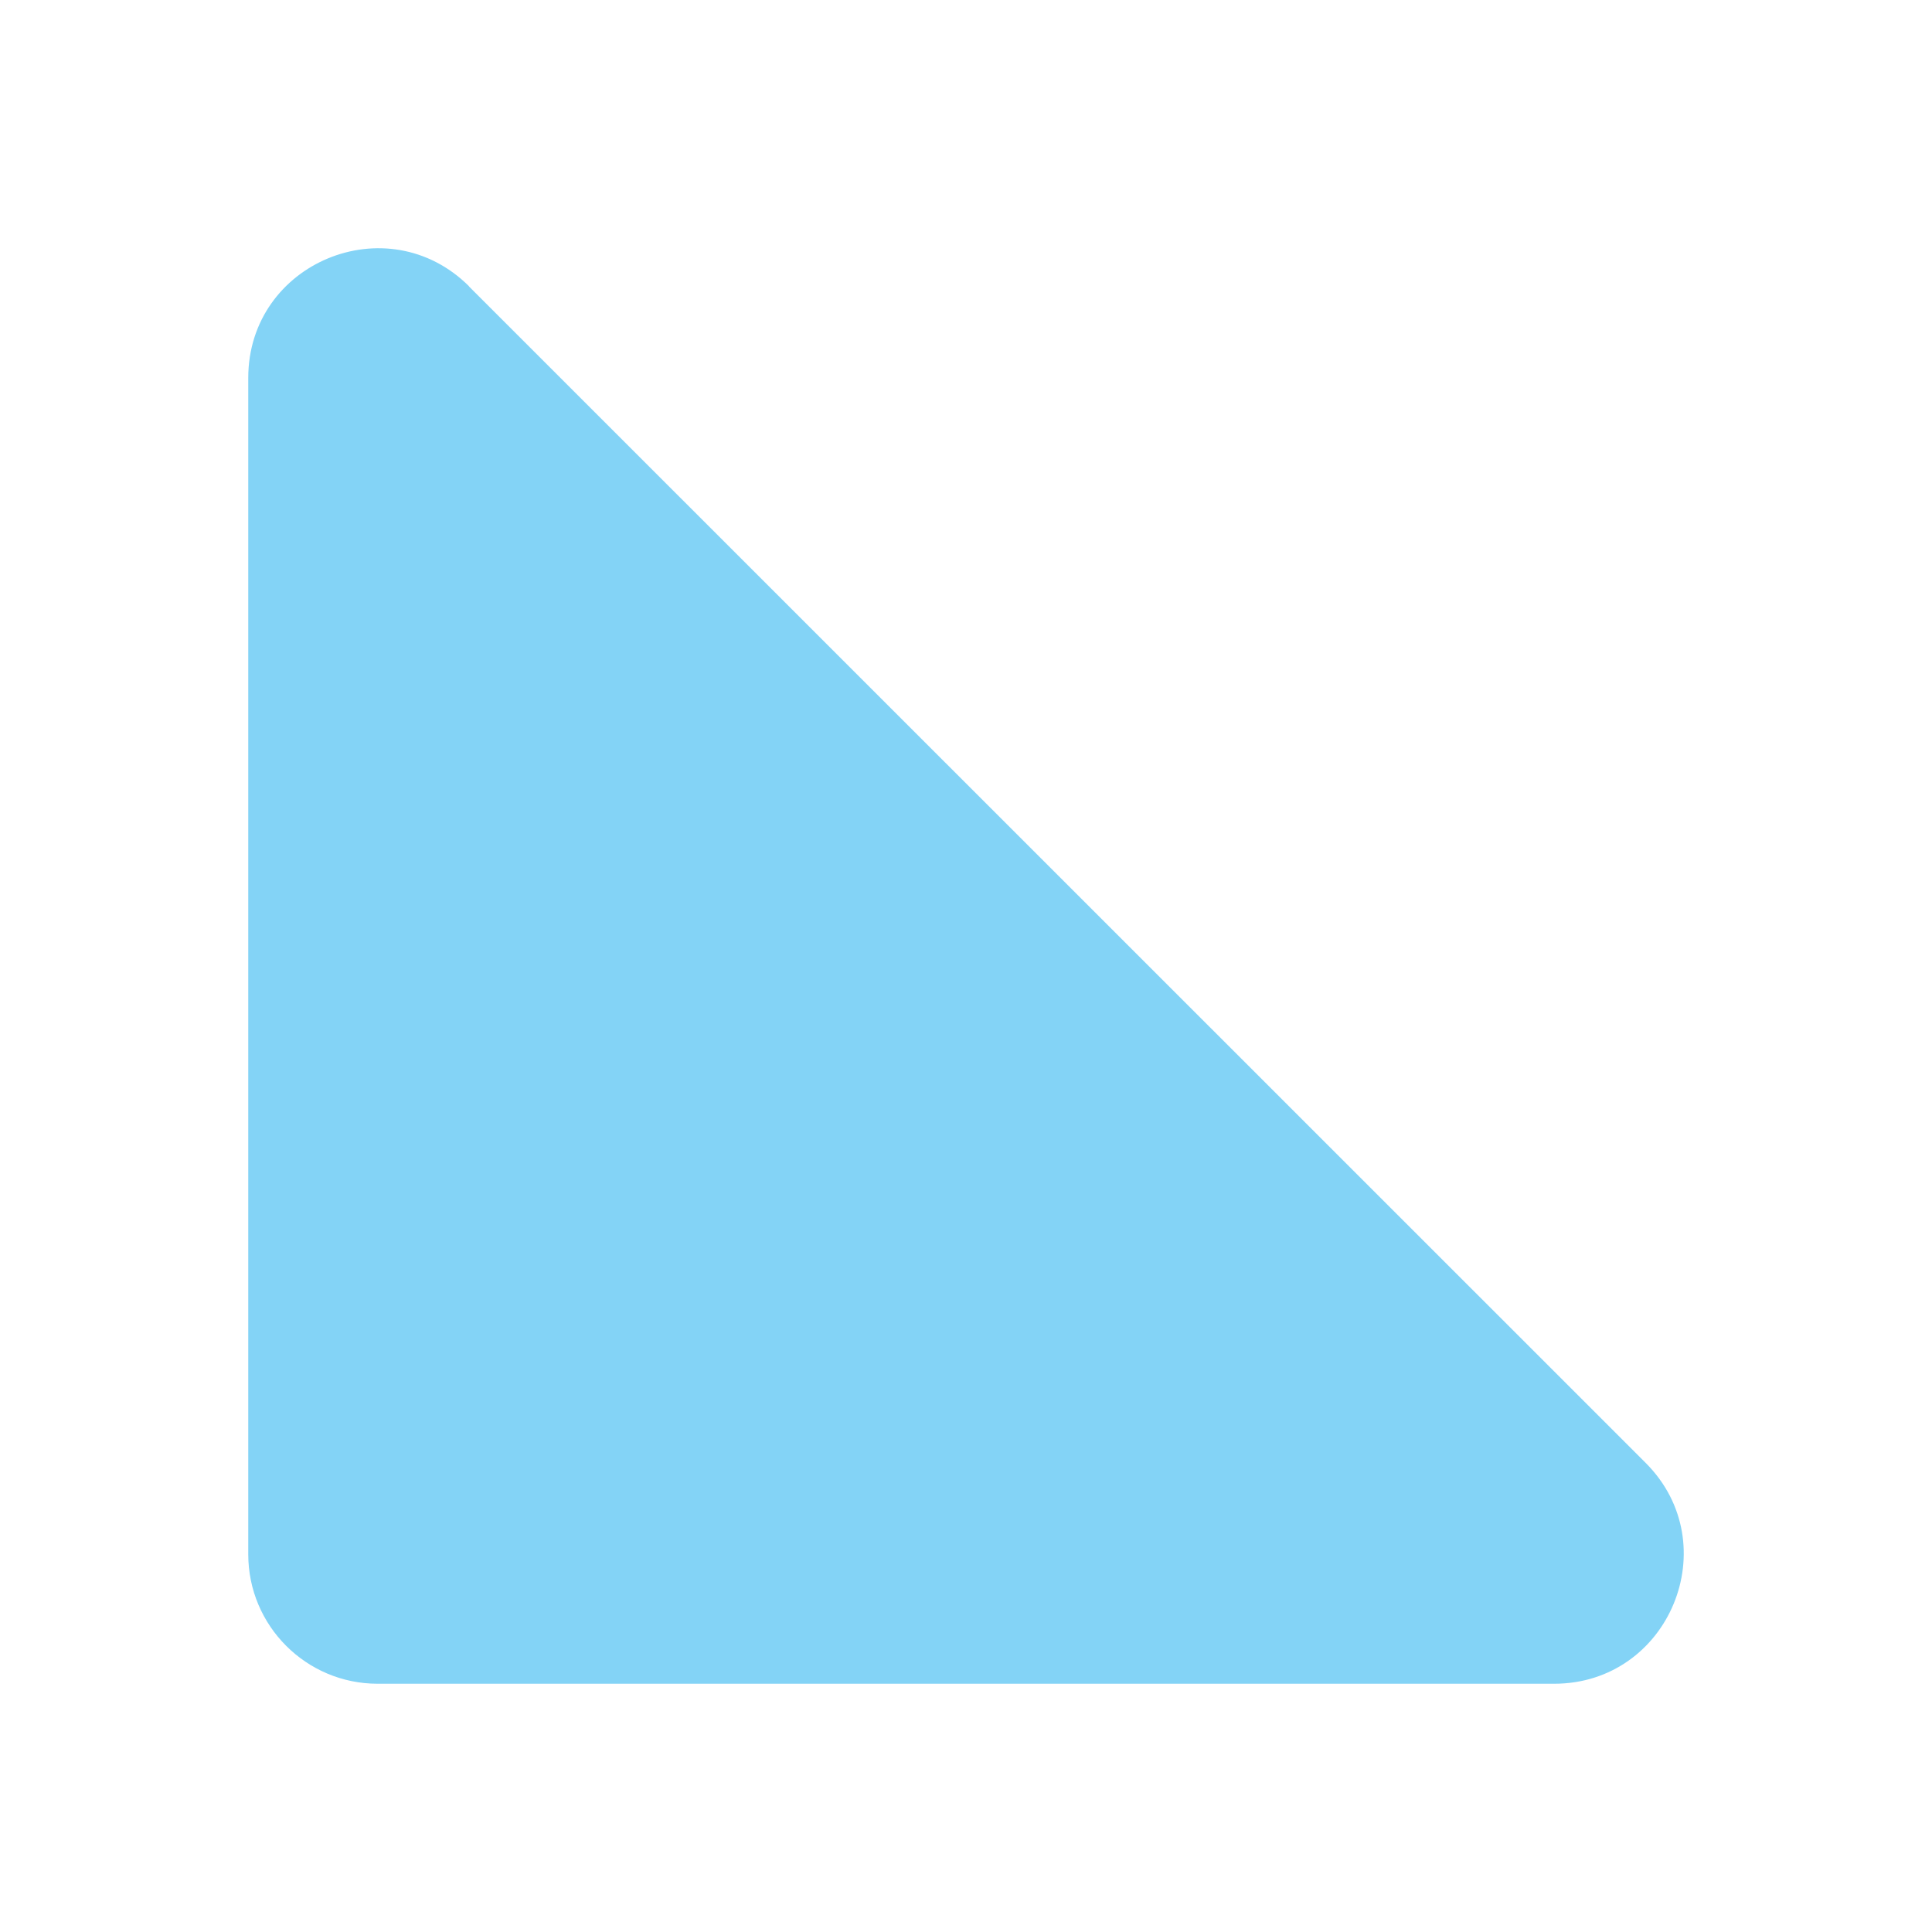
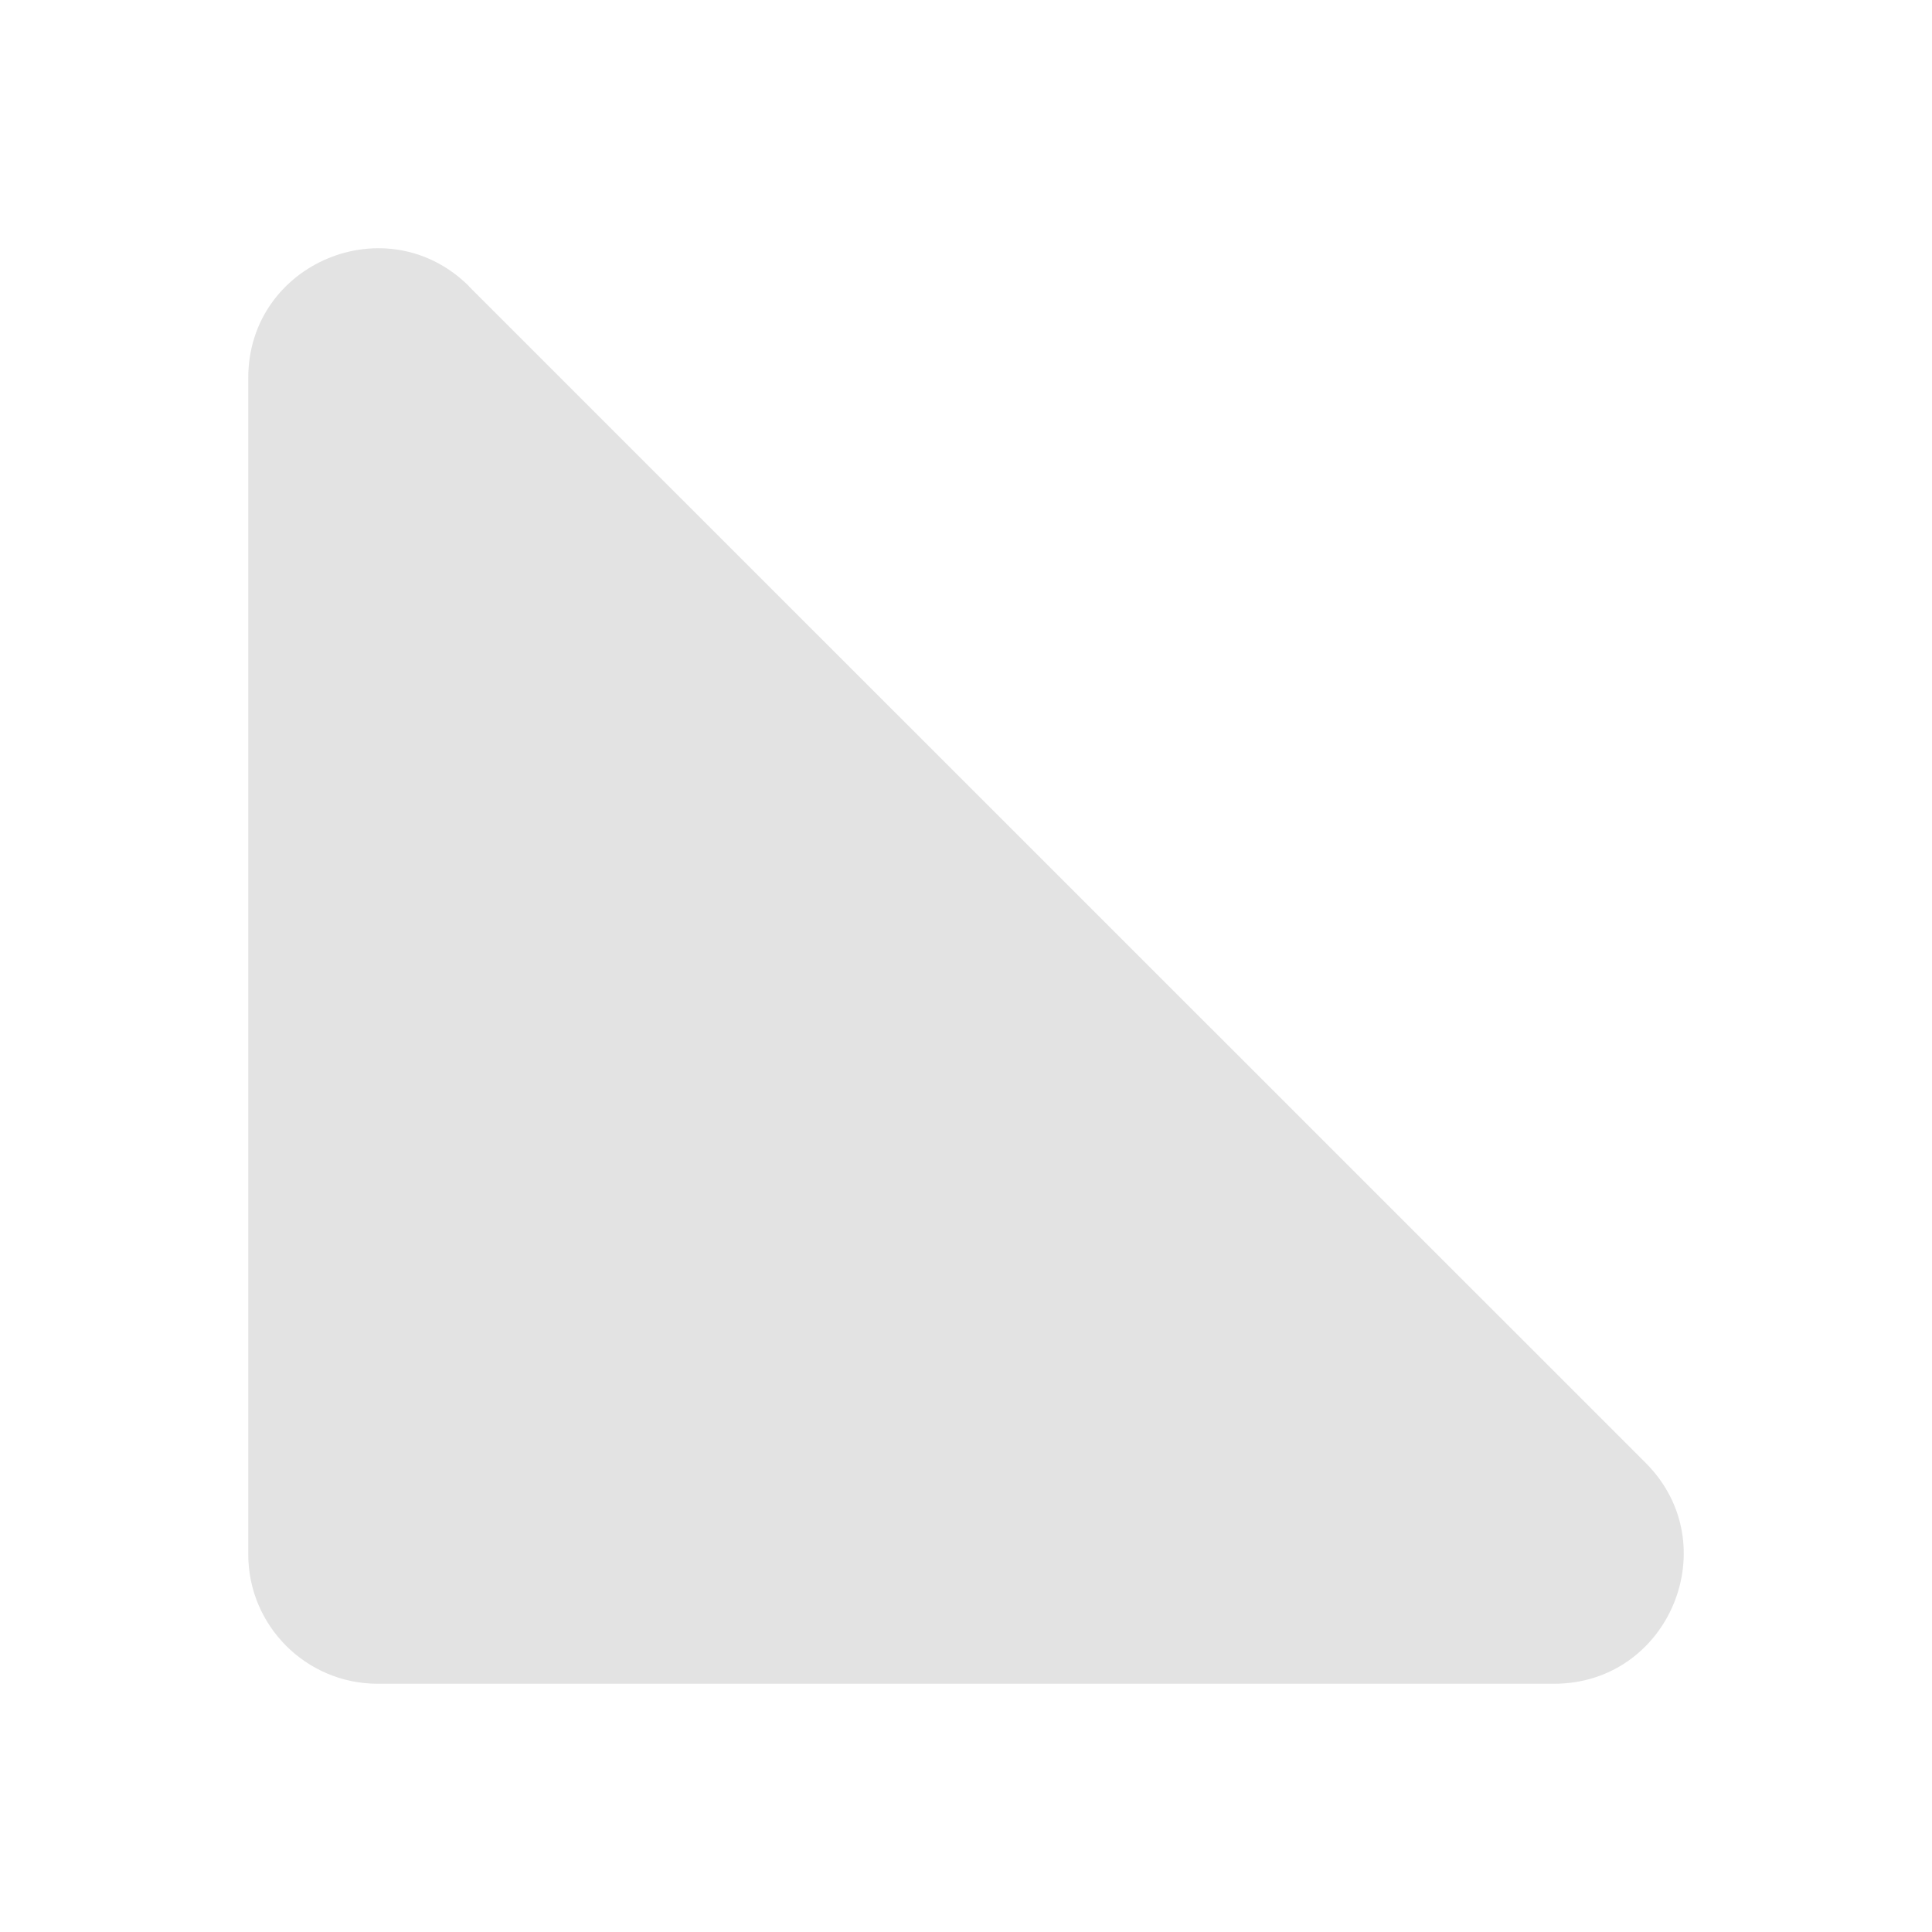
<svg xmlns="http://www.w3.org/2000/svg" width="32" height="32" viewBox="0 0 8.467 8.467" version="1.1" id="svg8">
  <defs id="defs2">
    <style id="style1399">.cls-1{fill:#e3e3e3;}</style>
    <style id="style1399-1">.cls-1{fill:#e3e3e3;}</style>
    <style id="style1399-5">.cls-1{fill:#e3e3e3;}</style>
    <style id="style1399-8">.cls-1{fill:#e3e3e3;}</style>
    <style id="style1399-7">.cls-1{fill:#e3e3e3;}</style>
    <style id="style1399-1-5">.cls-1{fill:#e3e3e3;}</style>
    <style id="style1399-5-6">.cls-1{fill:#e3e3e3;}</style>
    <style id="style1399-8-9">.cls-1{fill:#e3e3e3;}</style>
    <style id="style1399-2">.cls-1{fill:#e3e3e3;}</style>
    <style id="style1399-1-1">.cls-1{fill:#e3e3e3;}</style>
    <style id="style1399-5-5">.cls-1{fill:#e3e3e3;}</style>
    <style id="style1399-8-99">.cls-1{fill:#e3e3e3;}</style>
    <style id="style857">.cls-1{fill:#e52120;}.cls-1,.cls-2,.cls-3,.cls-4,.cls-5{stroke:#000;stroke-miterlimit:10;stroke-width:1.2px;}.cls-2{fill:#6dbc88;}.cls-3{fill:#701034;}.cls-4{fill:#51aae0;}.cls-5{fill:none;}</style>
  </defs>
  <style id="style815" type="text/css">
	.st0{fill:#00005B;}
	.st1{fill:#9999FF;}
</style>
-   <path id="path2381" d="M 2.055,1.255 7.212,6.411 C 7.569,6.768 7.316,7.379 6.811,7.379 l -5.156,5e-7 C 1.342,7.379 1.088,7.125 1.088,6.812 l -1e-7,-5.156 c -1.98e-5,-0.505 0.61,-0.758 0.968,-0.401 z" style="fill:#83d3f6;fill-opacity:1;stroke-width:0.028" />
+   <path id="path2381" d="M 2.055,1.255 7.212,6.411 C 7.569,6.768 7.316,7.379 6.811,7.379 l -5.156,5e-7 C 1.342,7.379 1.088,7.125 1.088,6.812 l -1e-7,-5.156 c -1.98e-5,-0.505 0.61,-0.758 0.968,-0.401 z" style="fill:#e3e3e3;fill-opacity:1;stroke-width:0.028" />
</svg>
